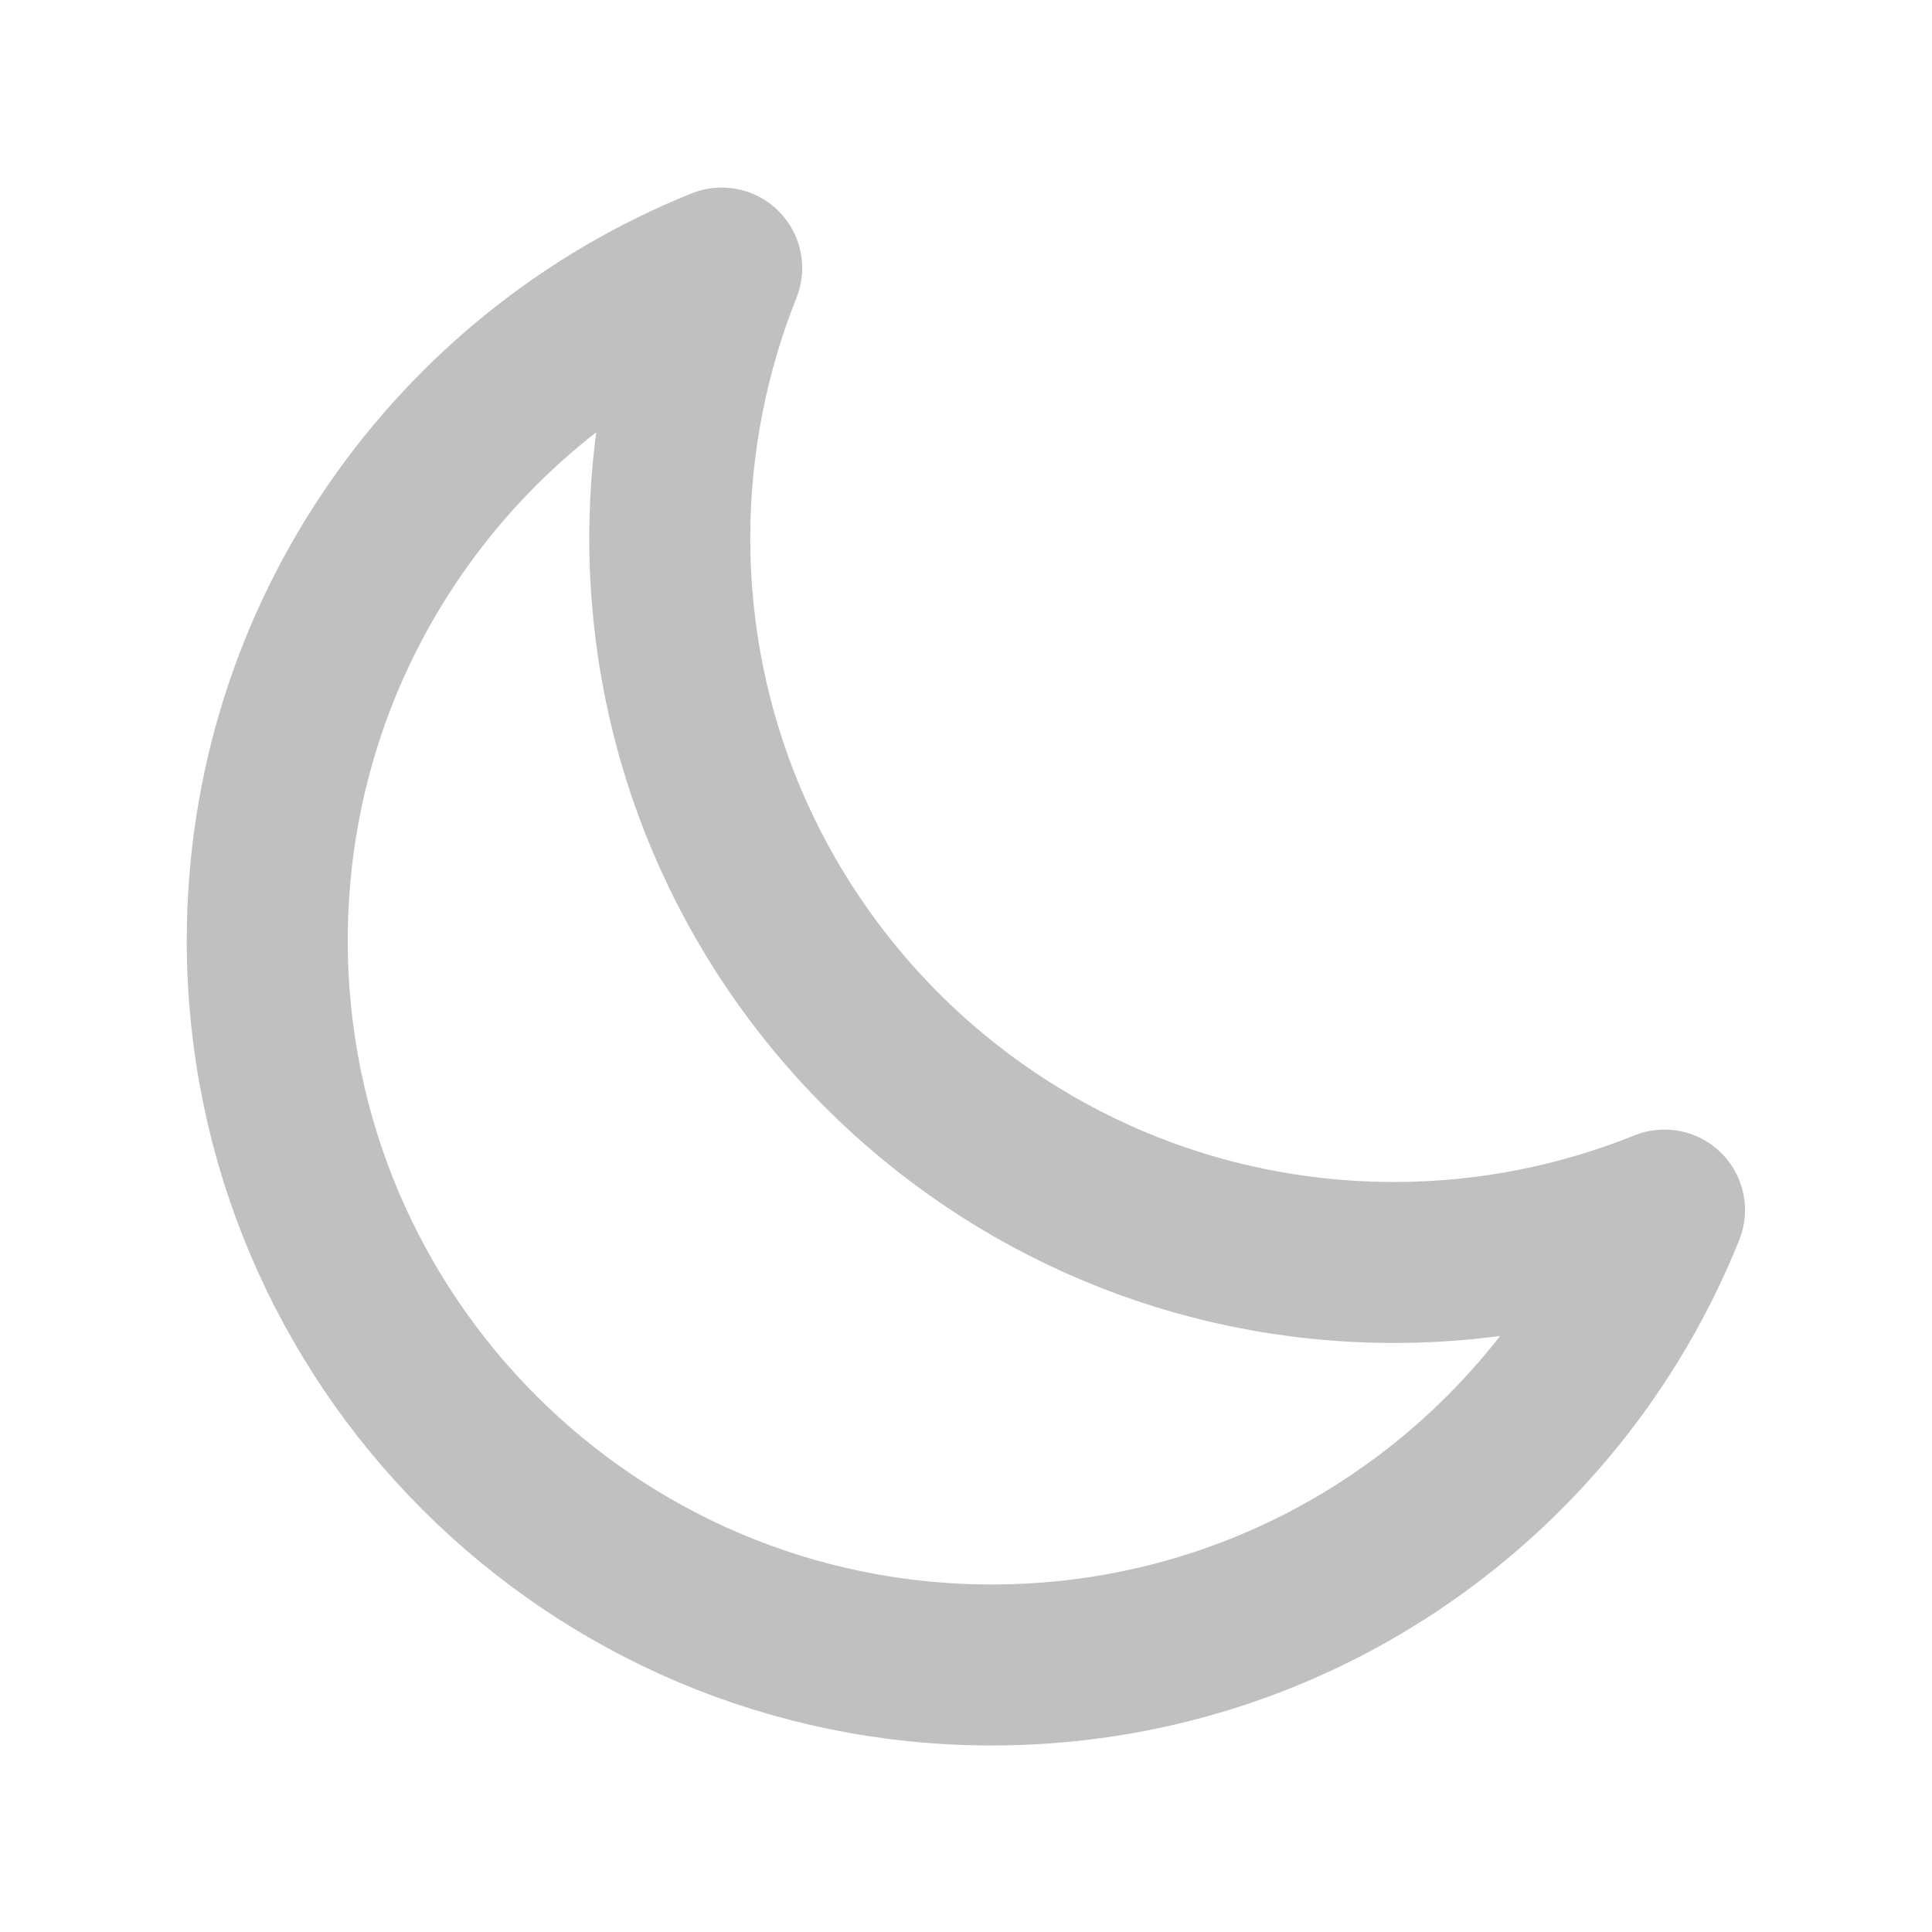
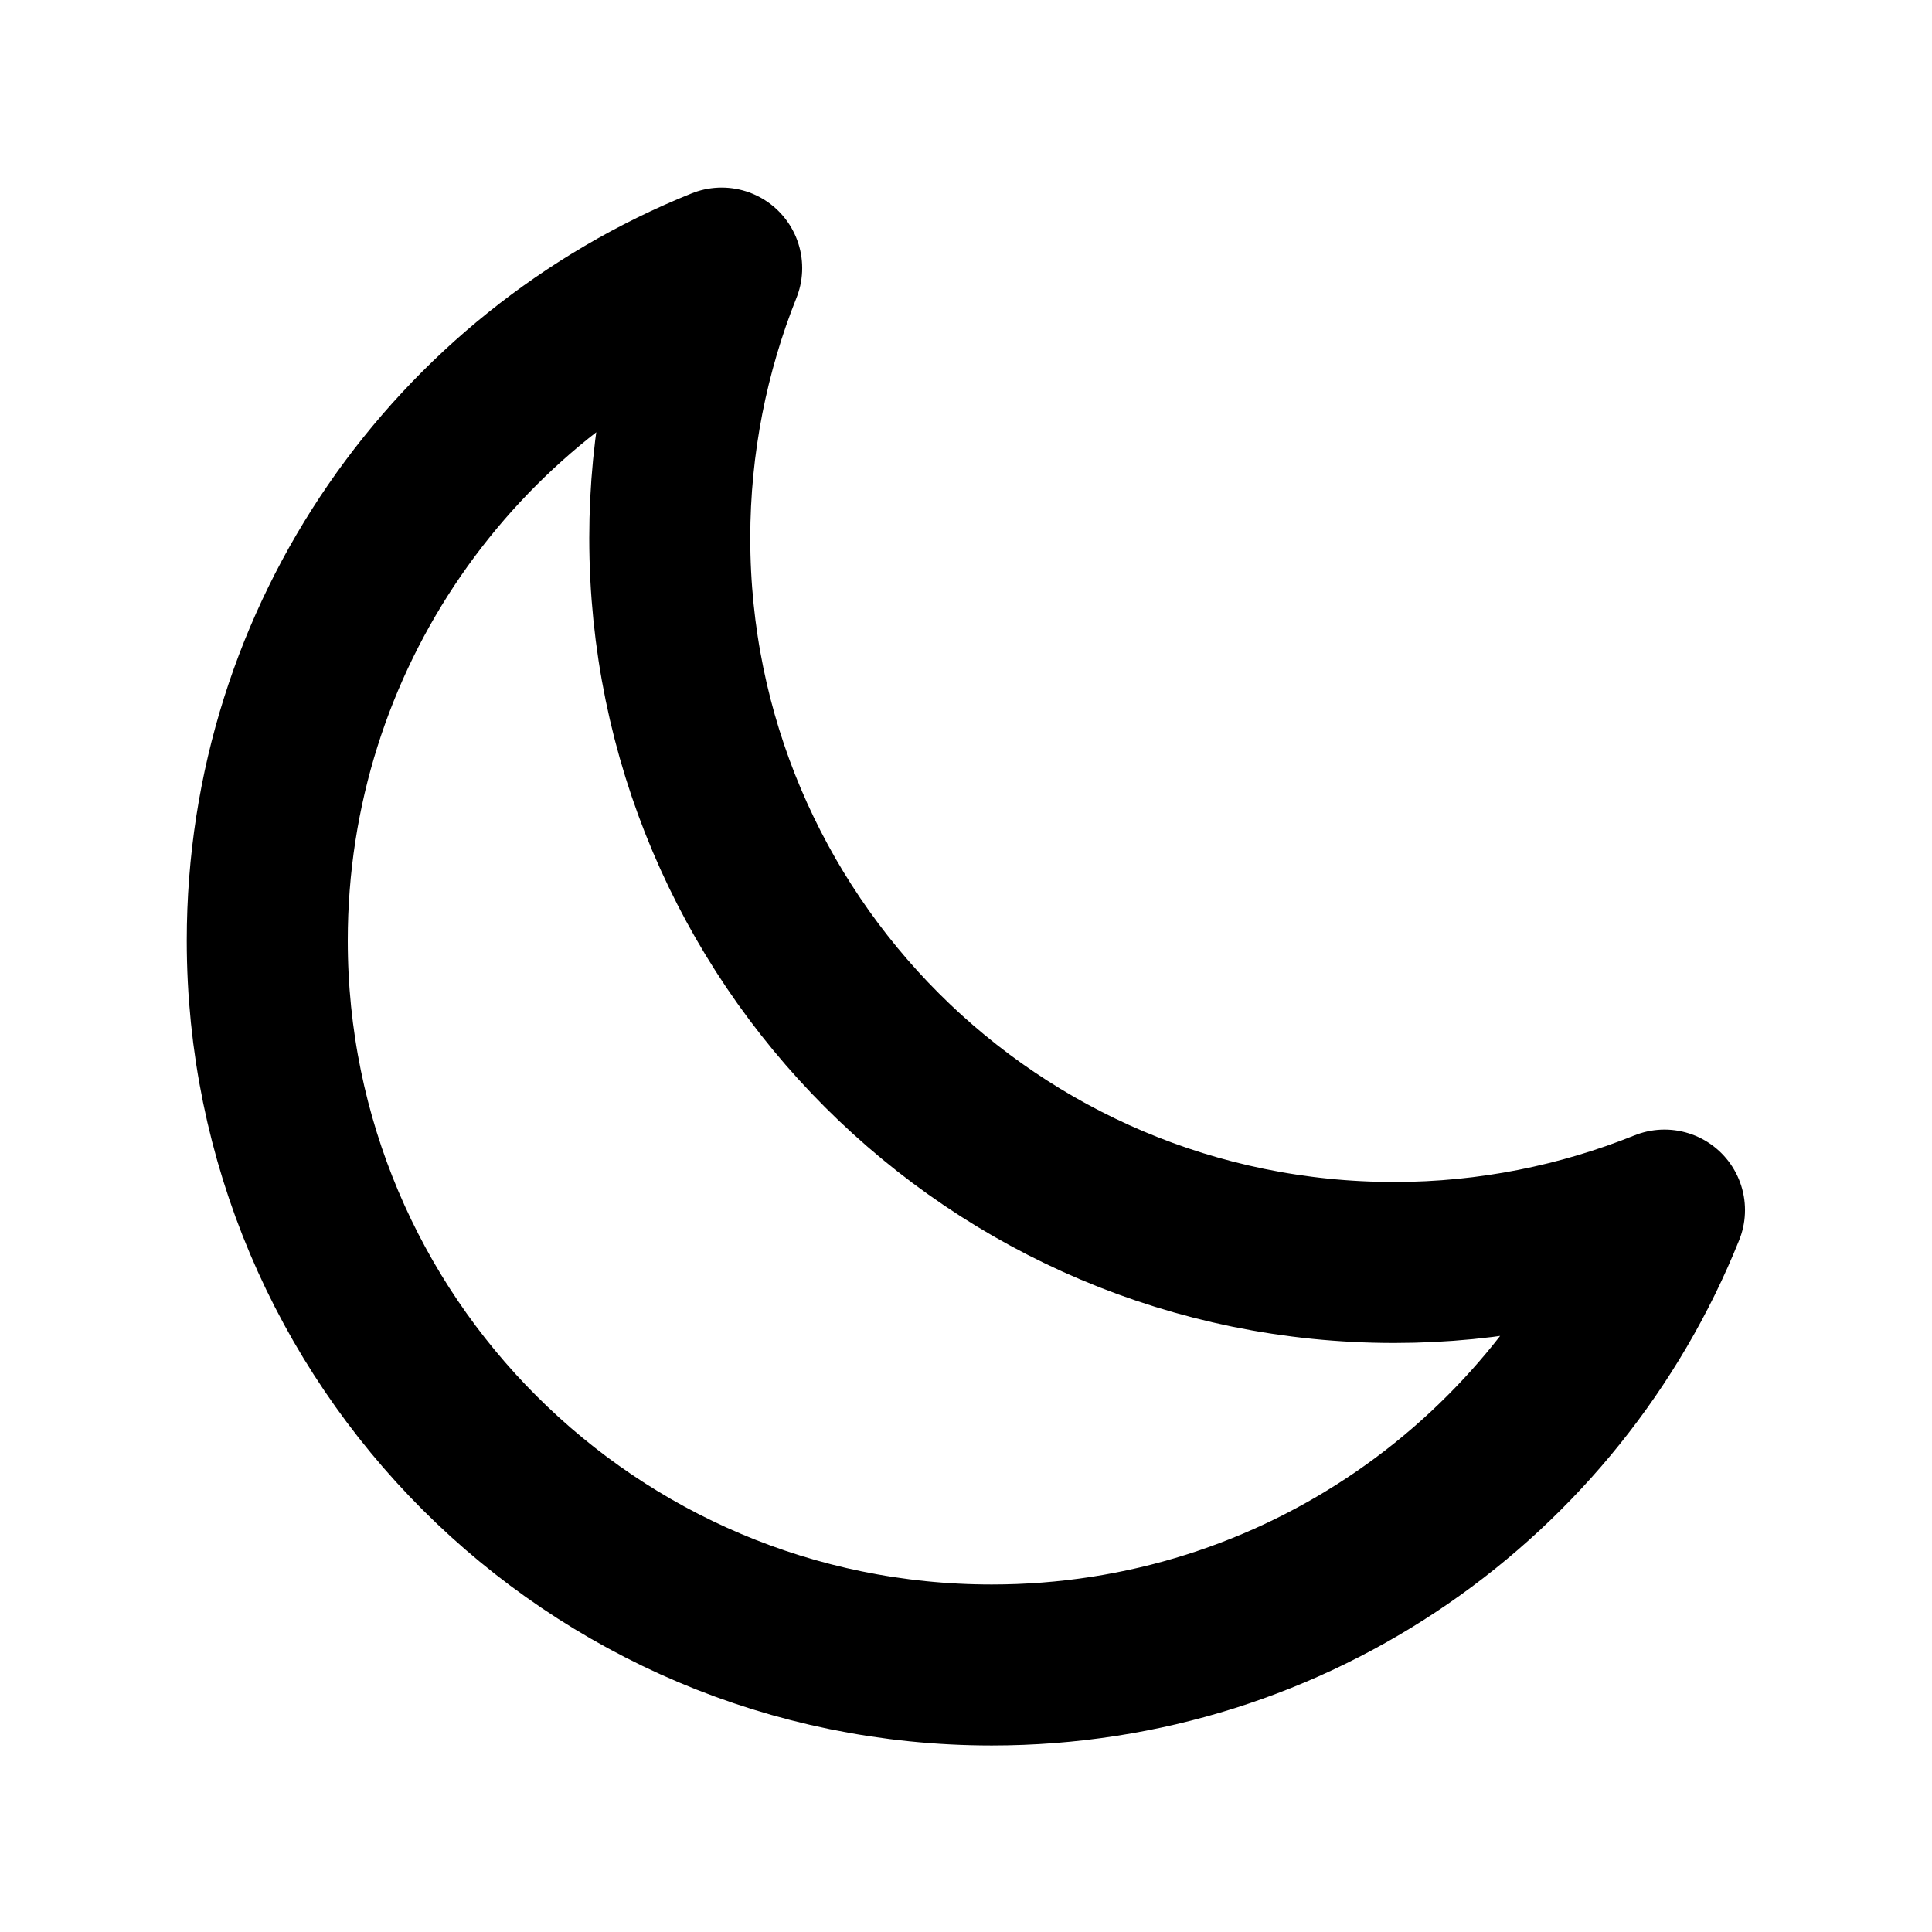
<svg xmlns="http://www.w3.org/2000/svg" width="800px" height="800px" viewBox="0 0 24 24" fill="none">
-   <g id="SVGRepo_bgCarrier" stroke-width="0" />
-   <g id="SVGRepo_tracerCarrier" stroke-linecap="round" stroke-linejoin="round" />
-   <g id="SVGRepo_iconCarrier">
-     <path d="M3.32 11.684C3.32 16.654 7.35 20.683 12.32 20.683C16.108 20.683 19.348 18.344 20.677 15.032C19.64 15.449 18.506 15.683 17.32 15.683C12.35 15.683 8.32 11.654 8.32 6.683C8.32 5.503 8.552 4.363 8.965 3.33C5.656 4.66 3.32 7.899 3.32 11.684Z" stroke="#c0c0c0" stroke-width="2" stroke-linecap="round" stroke-linejoin="round" />
-   </g>
+   <path d="M3.32 11.684C3.32 16.654 7.35 20.683 12.32 20.683C16.108 20.683 19.348 18.344 20.677 15.032C19.64 15.449 18.506 15.683 17.32 15.683C12.35 15.683 8.32 11.654 8.32 6.683C8.32 5.503 8.552 4.363 8.965 3.33C5.656 4.66 3.32 7.899 3.32 11.684Z" stroke="#000000" stroke-width="2" stroke-linecap="round" stroke-linejoin="round" />
</svg>
